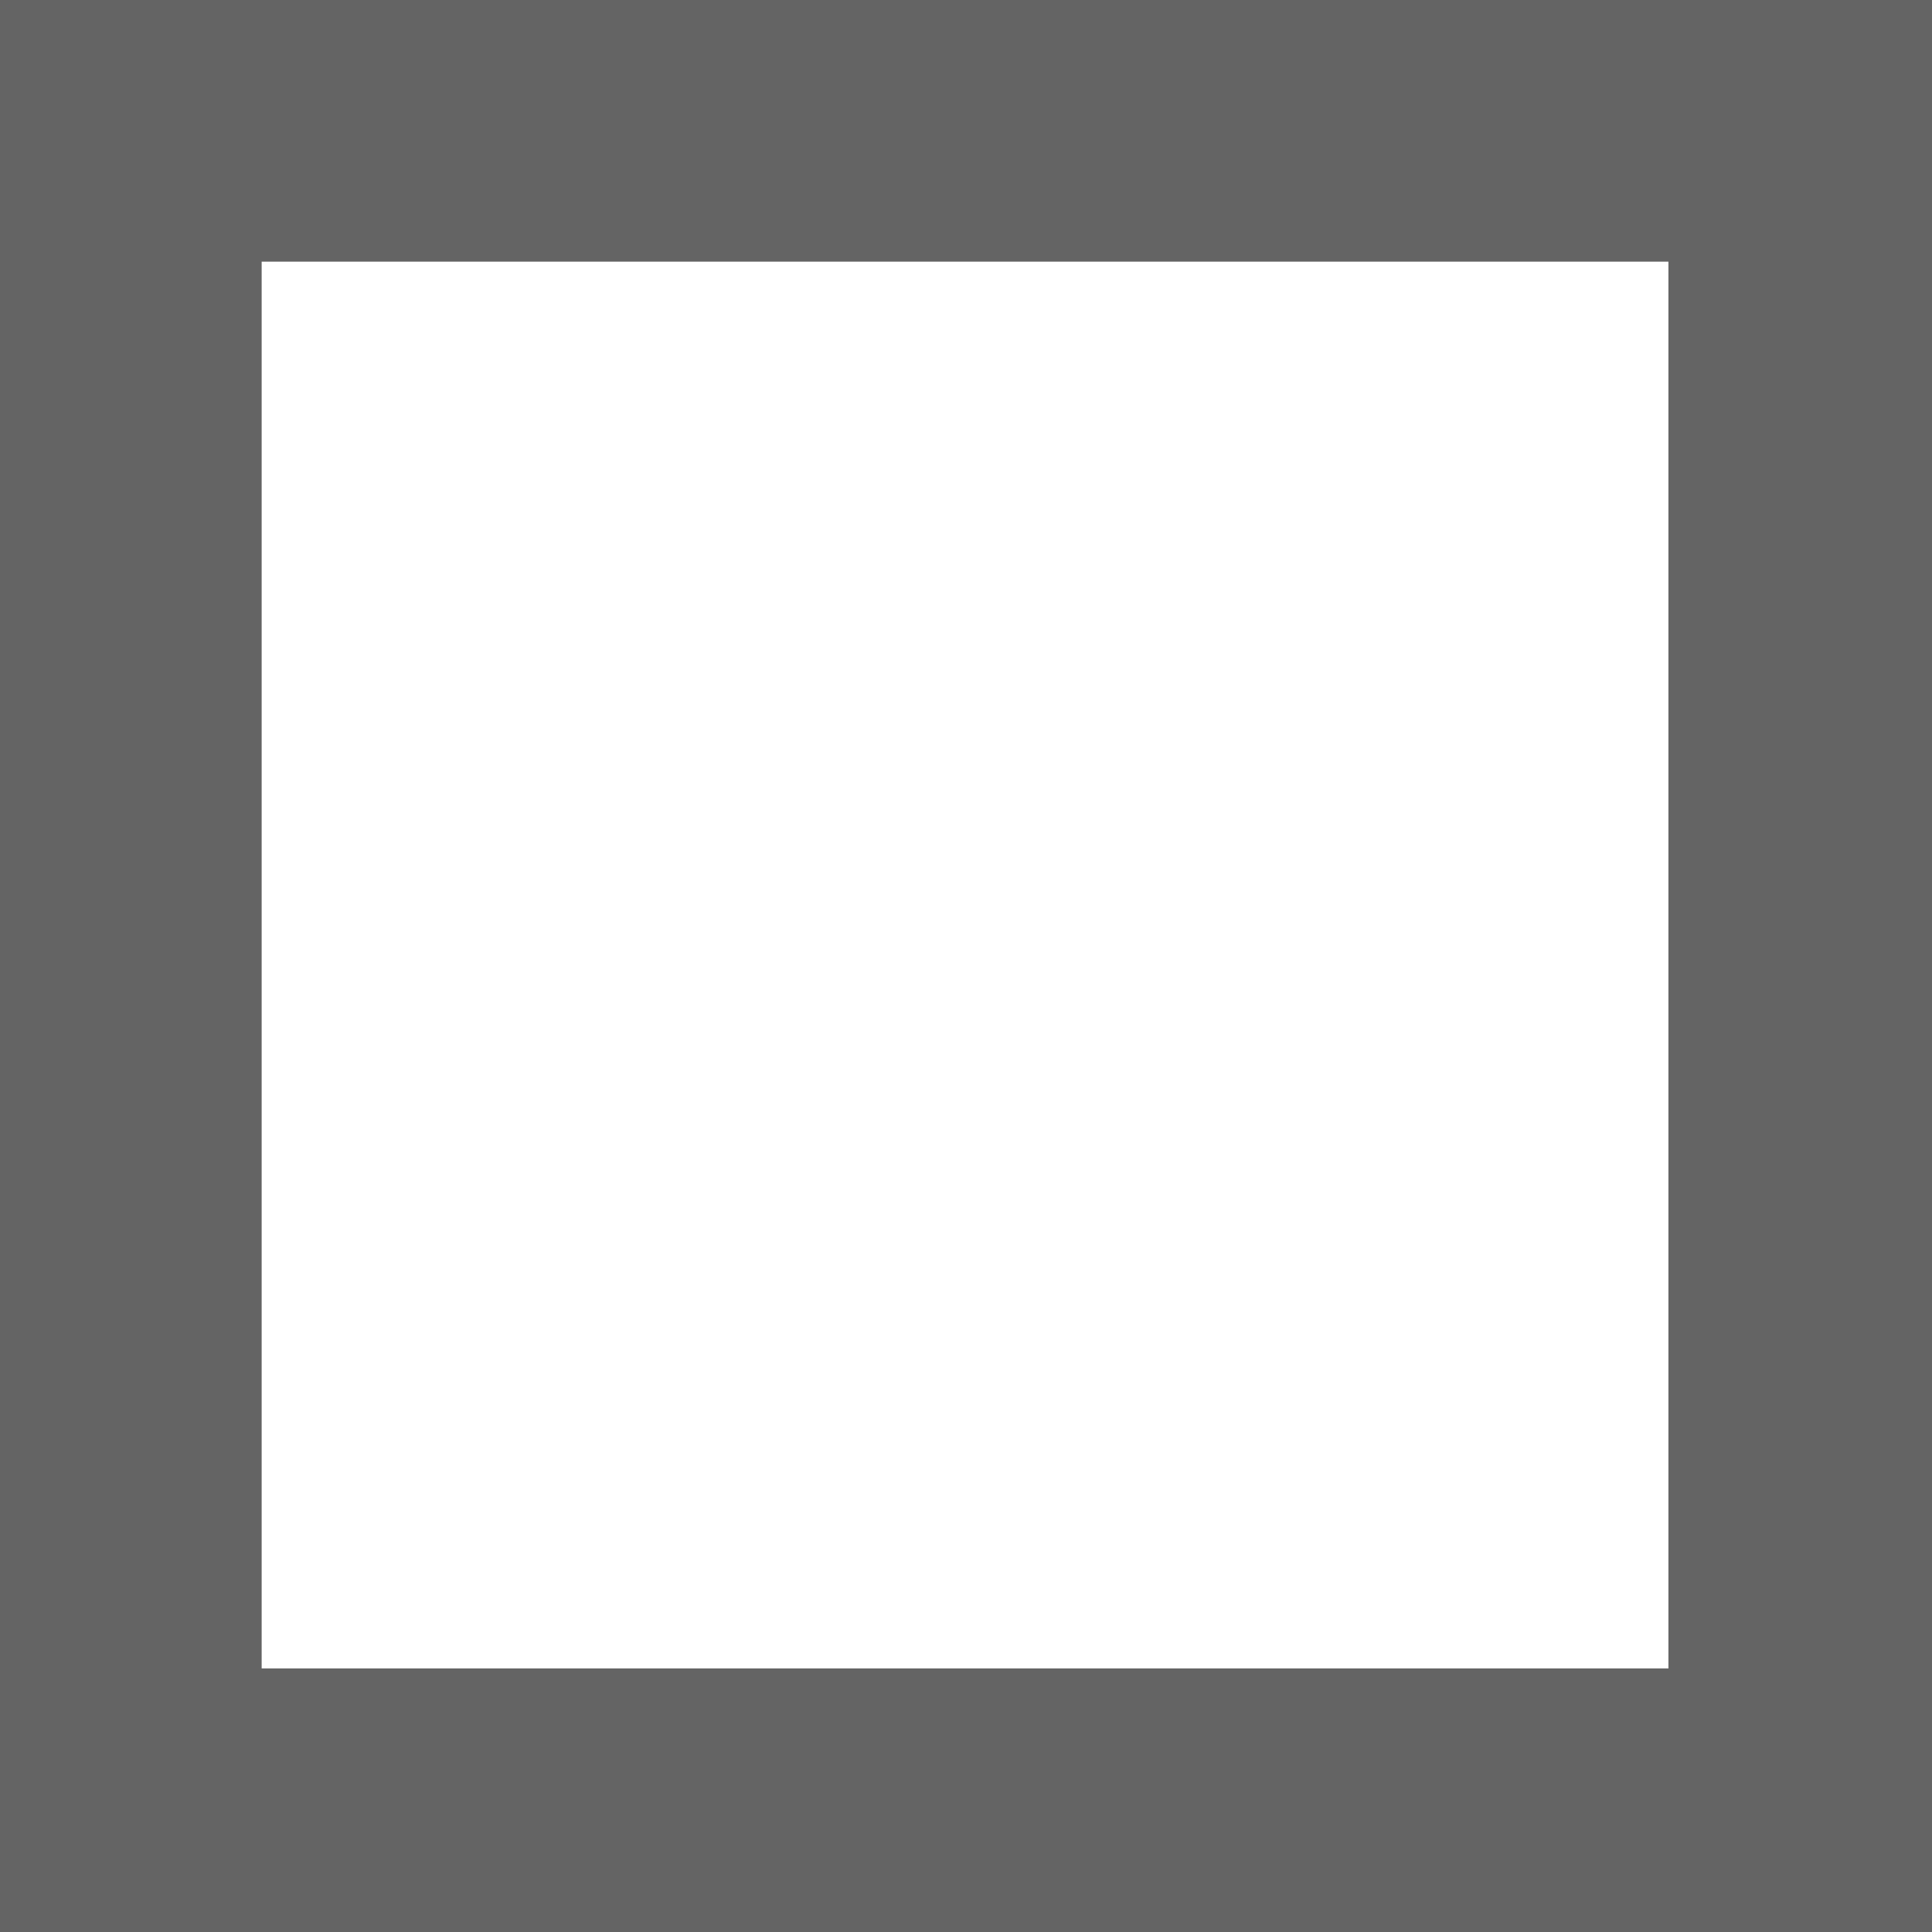
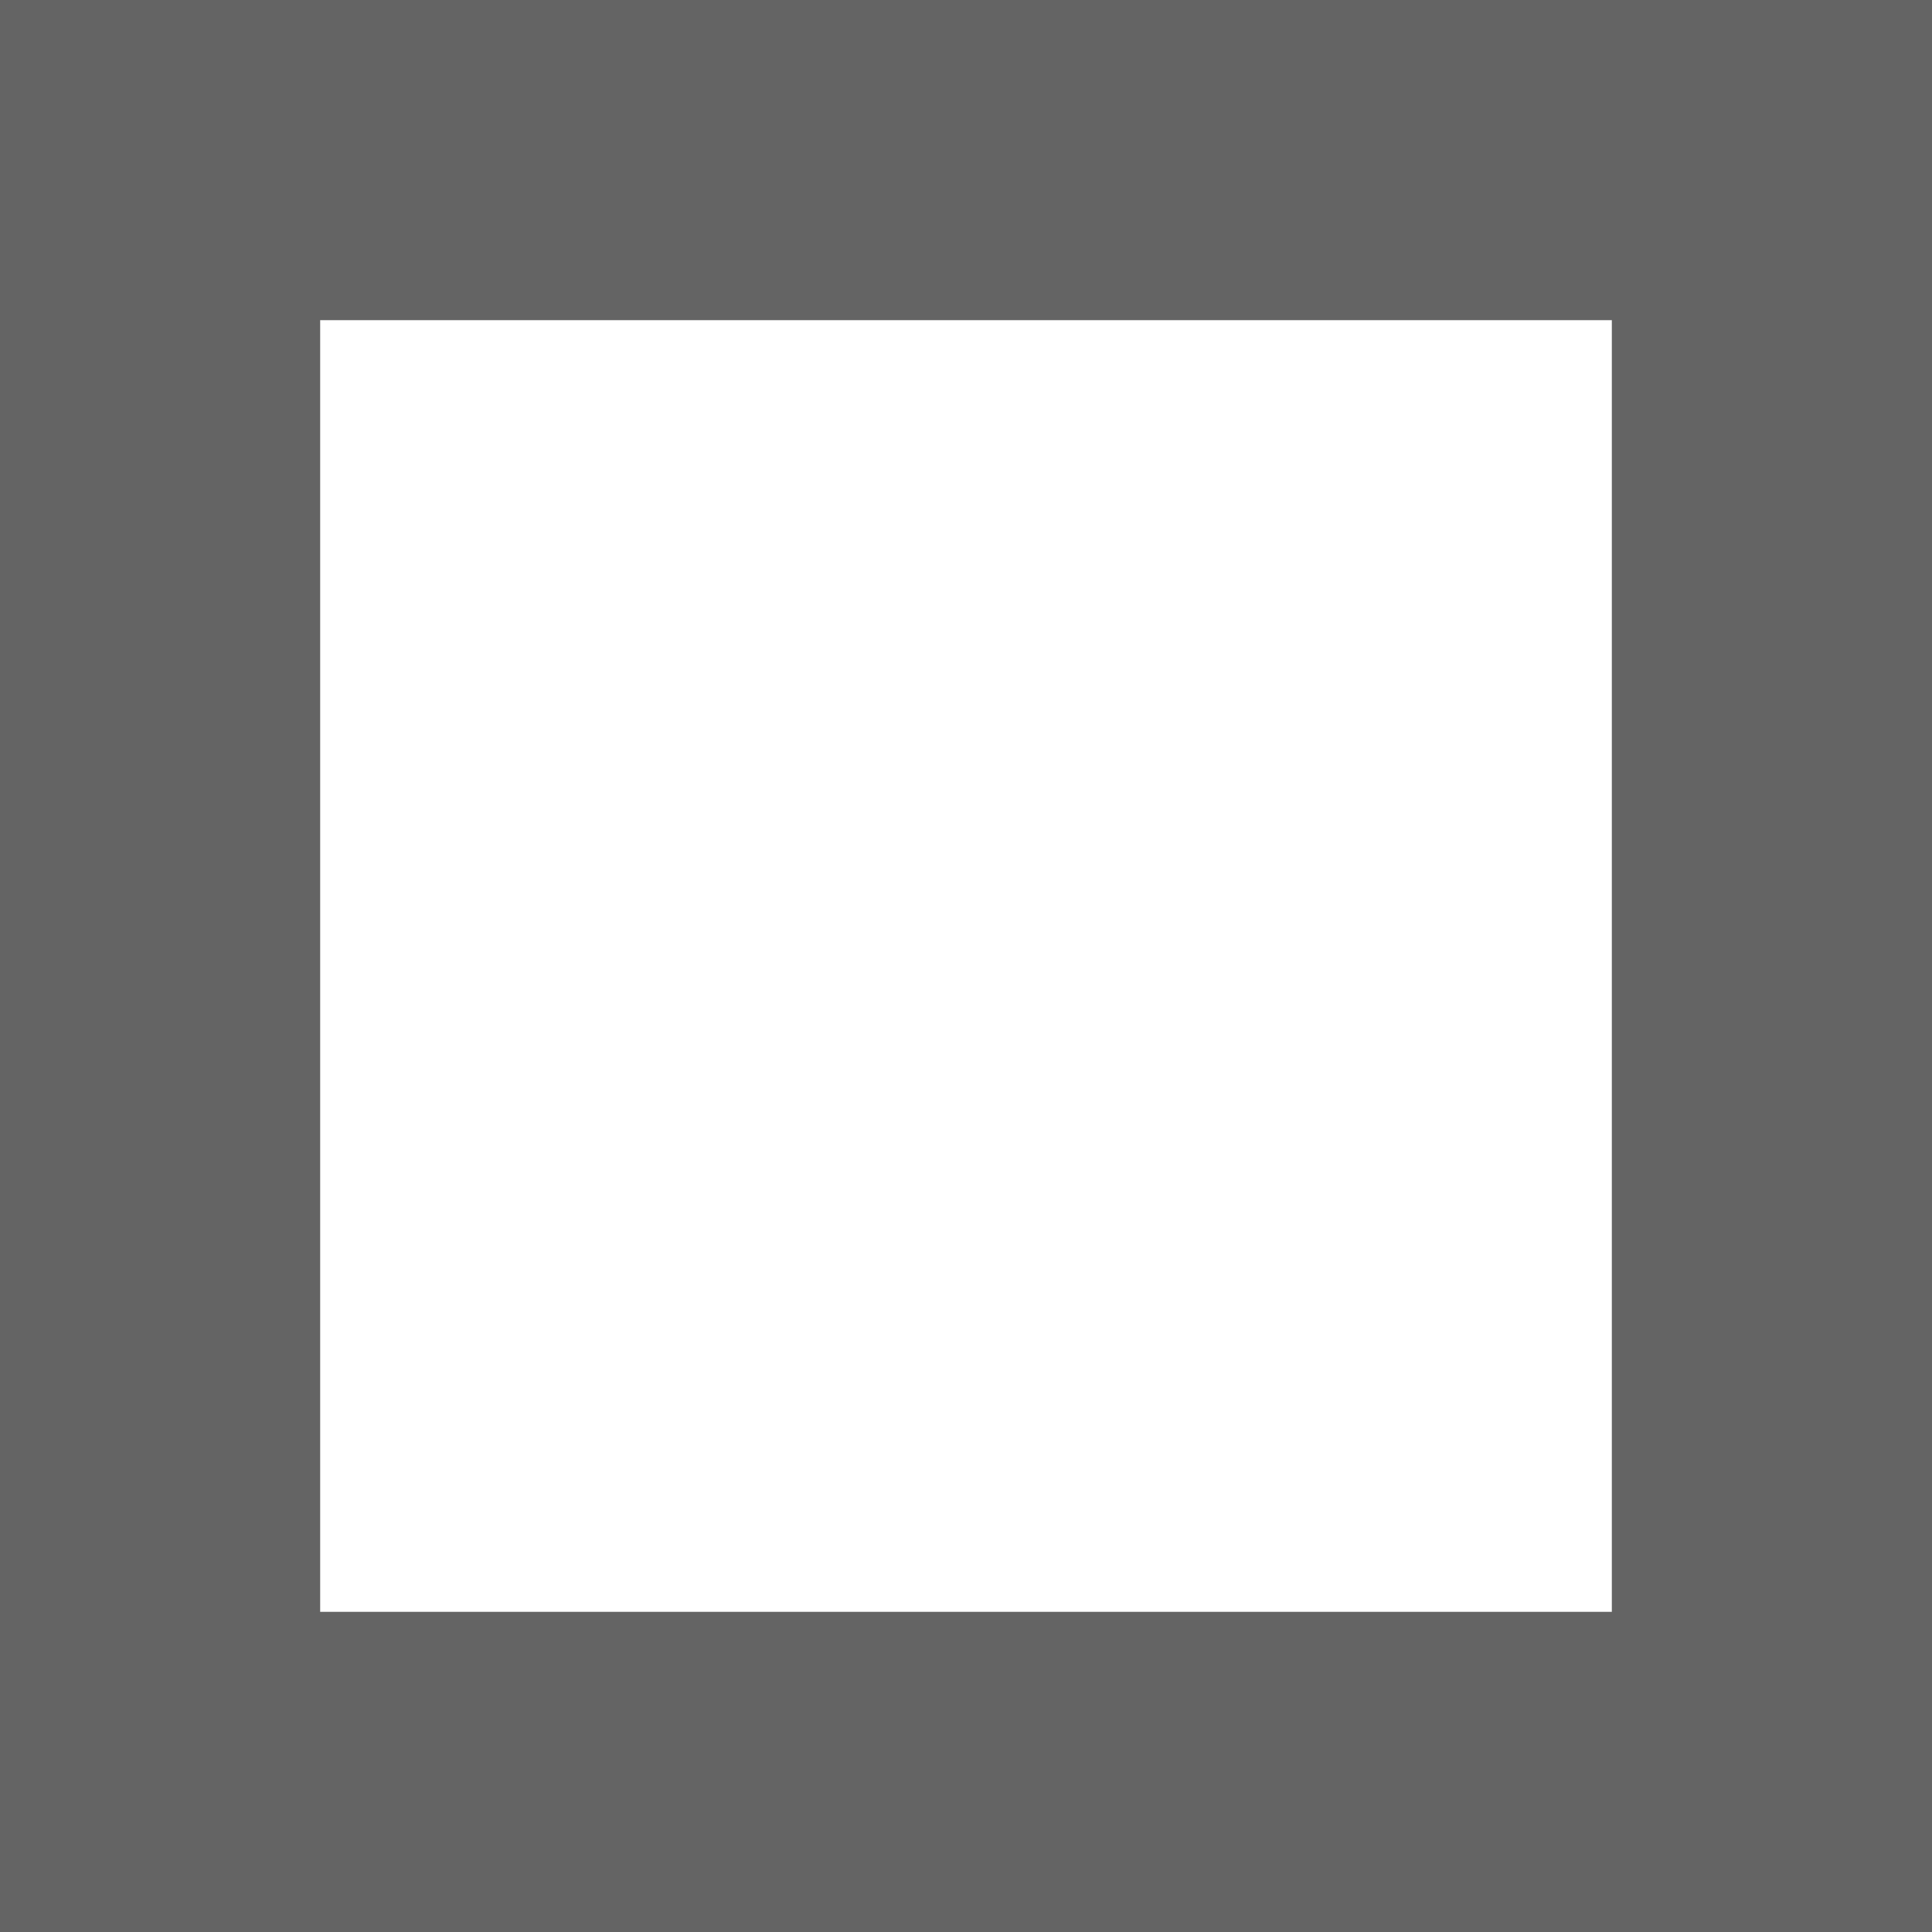
- <svg xmlns="http://www.w3.org/2000/svg" xmlns:ns1="http://www.shapertools.com/namespaces/shaper" enable-background="new 0 0 0.101 0.101" height="0.101cm" ns1:fusionaddin="version:1.5.0" version="1.1" viewBox="0 0 0.101 0.101" width="0.101cm" x="0cm" xml:space="preserve" y="0cm">
-   <path d="M0,0 L0,0.1 0.1,0.1 0.1,0 0,0z" fill="none" ns1:cutDepth="0" ns1:pathType="guide" stroke="rgb(100,100,100)" transform="matrix(1,0,0,-1,0.00045,0.10045)" vector-effect="non-scaling-stroke" />
-   <path d="M0.1,0 a0,0 0 1,1 0.001,0 a0,0 0 1,1 -0.001,0z" fill="none" ns1:cutDepth="0" ns1:pathType="guide" stroke="rgb(100,100,100)" transform="matrix(1,0,0,-1,0.00045,0.10045)" vector-effect="non-scaling-stroke" />
-   <path d="M-0,0.1 a0,0 0 1,1 0.001,0 a0,0 0 1,1 -0.001,0z" fill="none" ns1:cutDepth="0" ns1:pathType="guide" stroke="rgb(100,100,100)" transform="matrix(1,0,0,-1,0.00045,0.10045)" vector-effect="non-scaling-stroke" />
+ <svg xmlns="http://www.w3.org/2000/svg" xmlns:ns1="http://www.shapertools.com/namespaces/shaper" enable-background="new 0 0 0.11 0.11" height="0.11cm" ns1:fusionaddin="version:1.5.0" version="1.1" viewBox="0 0 0.11 0.11" width="0.11cm" x="0cm" xml:space="preserve" y="0cm">
+   <path d="M0,0 L0,0.1 0.1,0.1 0.1,0 0,0z" fill="none" ns1:cutDepth="0" ns1:pathType="guide" stroke="rgb(100,100,100)" transform="matrix(1,0,0,-1,0.005,0.105)" vector-effect="non-scaling-stroke" />
+   <path d="M0.095,0 a0.005,0.005 0 1,1 0.01,0 a0.005,0.005 0 1,1 -0.01,0z" fill="none" ns1:cutDepth="0" ns1:pathType="guide" stroke="rgb(100,100,100)" transform="matrix(1,0,0,-1,0.005,0.105)" vector-effect="non-scaling-stroke" />
+   <path d="M-0.005,0.1 a0.005,0.005 0 1,1 0.01,0 a0.005,0.005 0 1,1 -0.01,0z" fill="none" ns1:cutDepth="0" ns1:pathType="guide" stroke="rgb(100,100,100)" transform="matrix(1,0,0,-1,0.005,0.105)" vector-effect="non-scaling-stroke" />
</svg>
